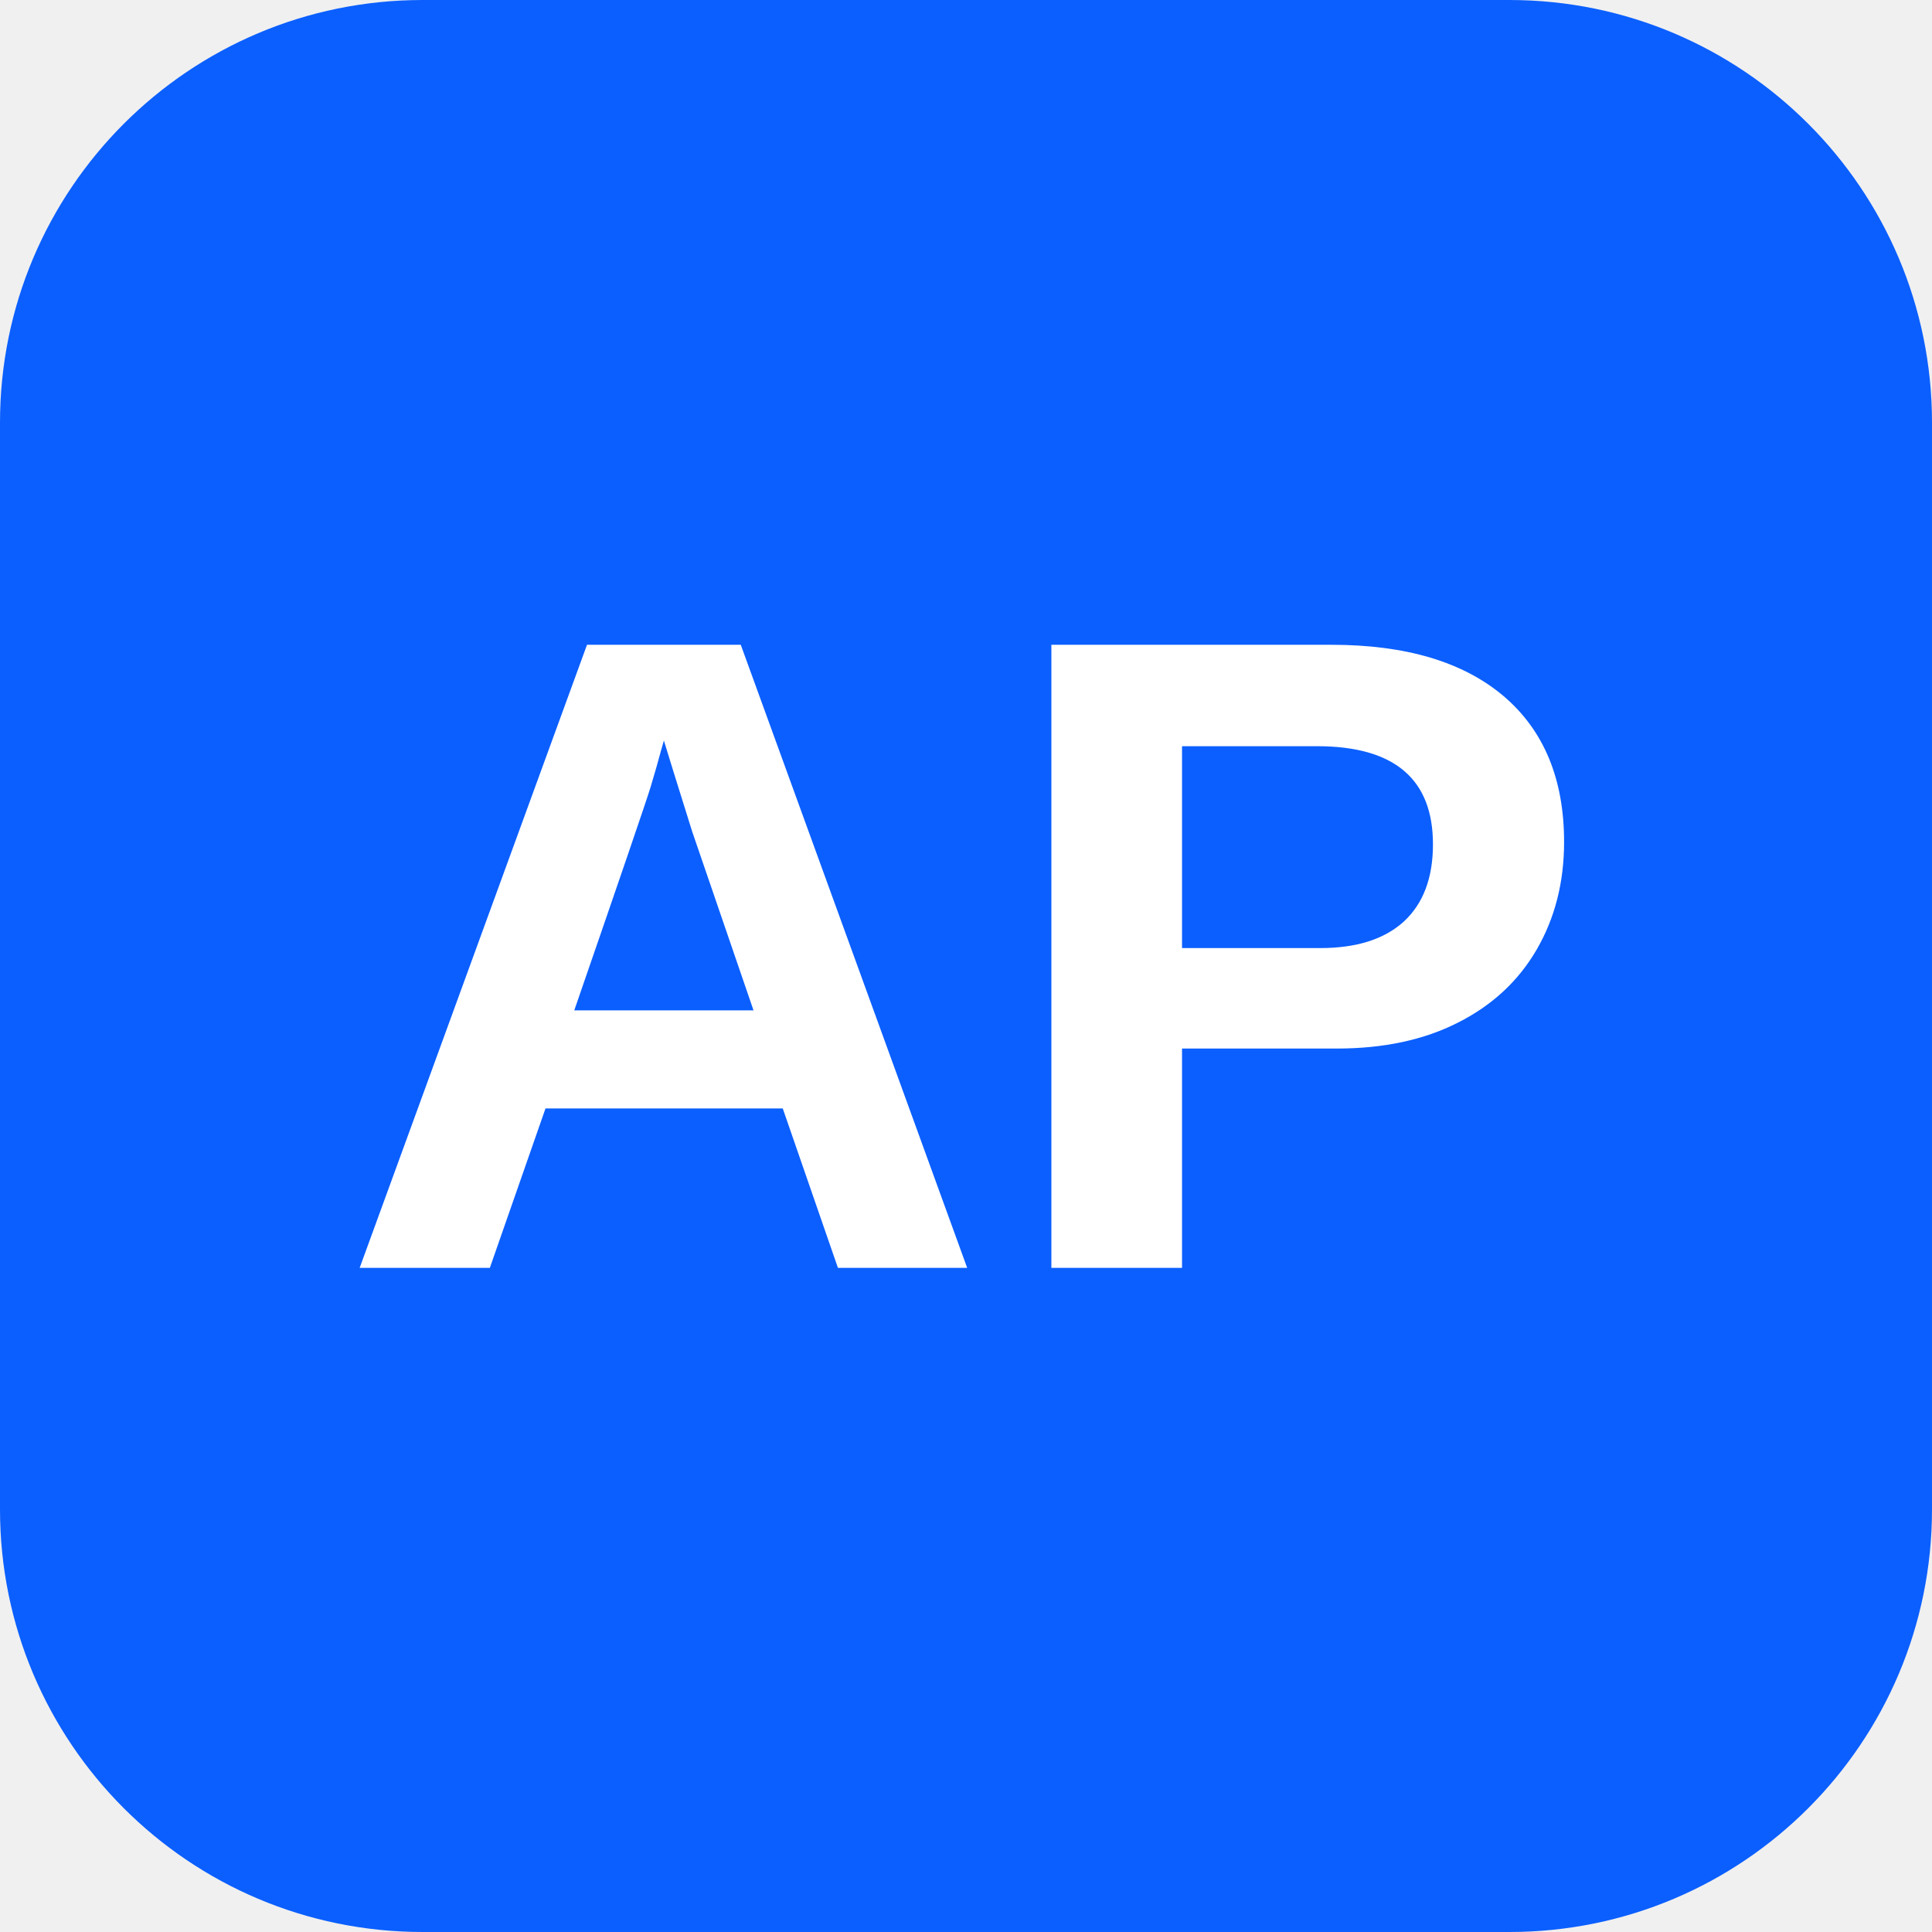
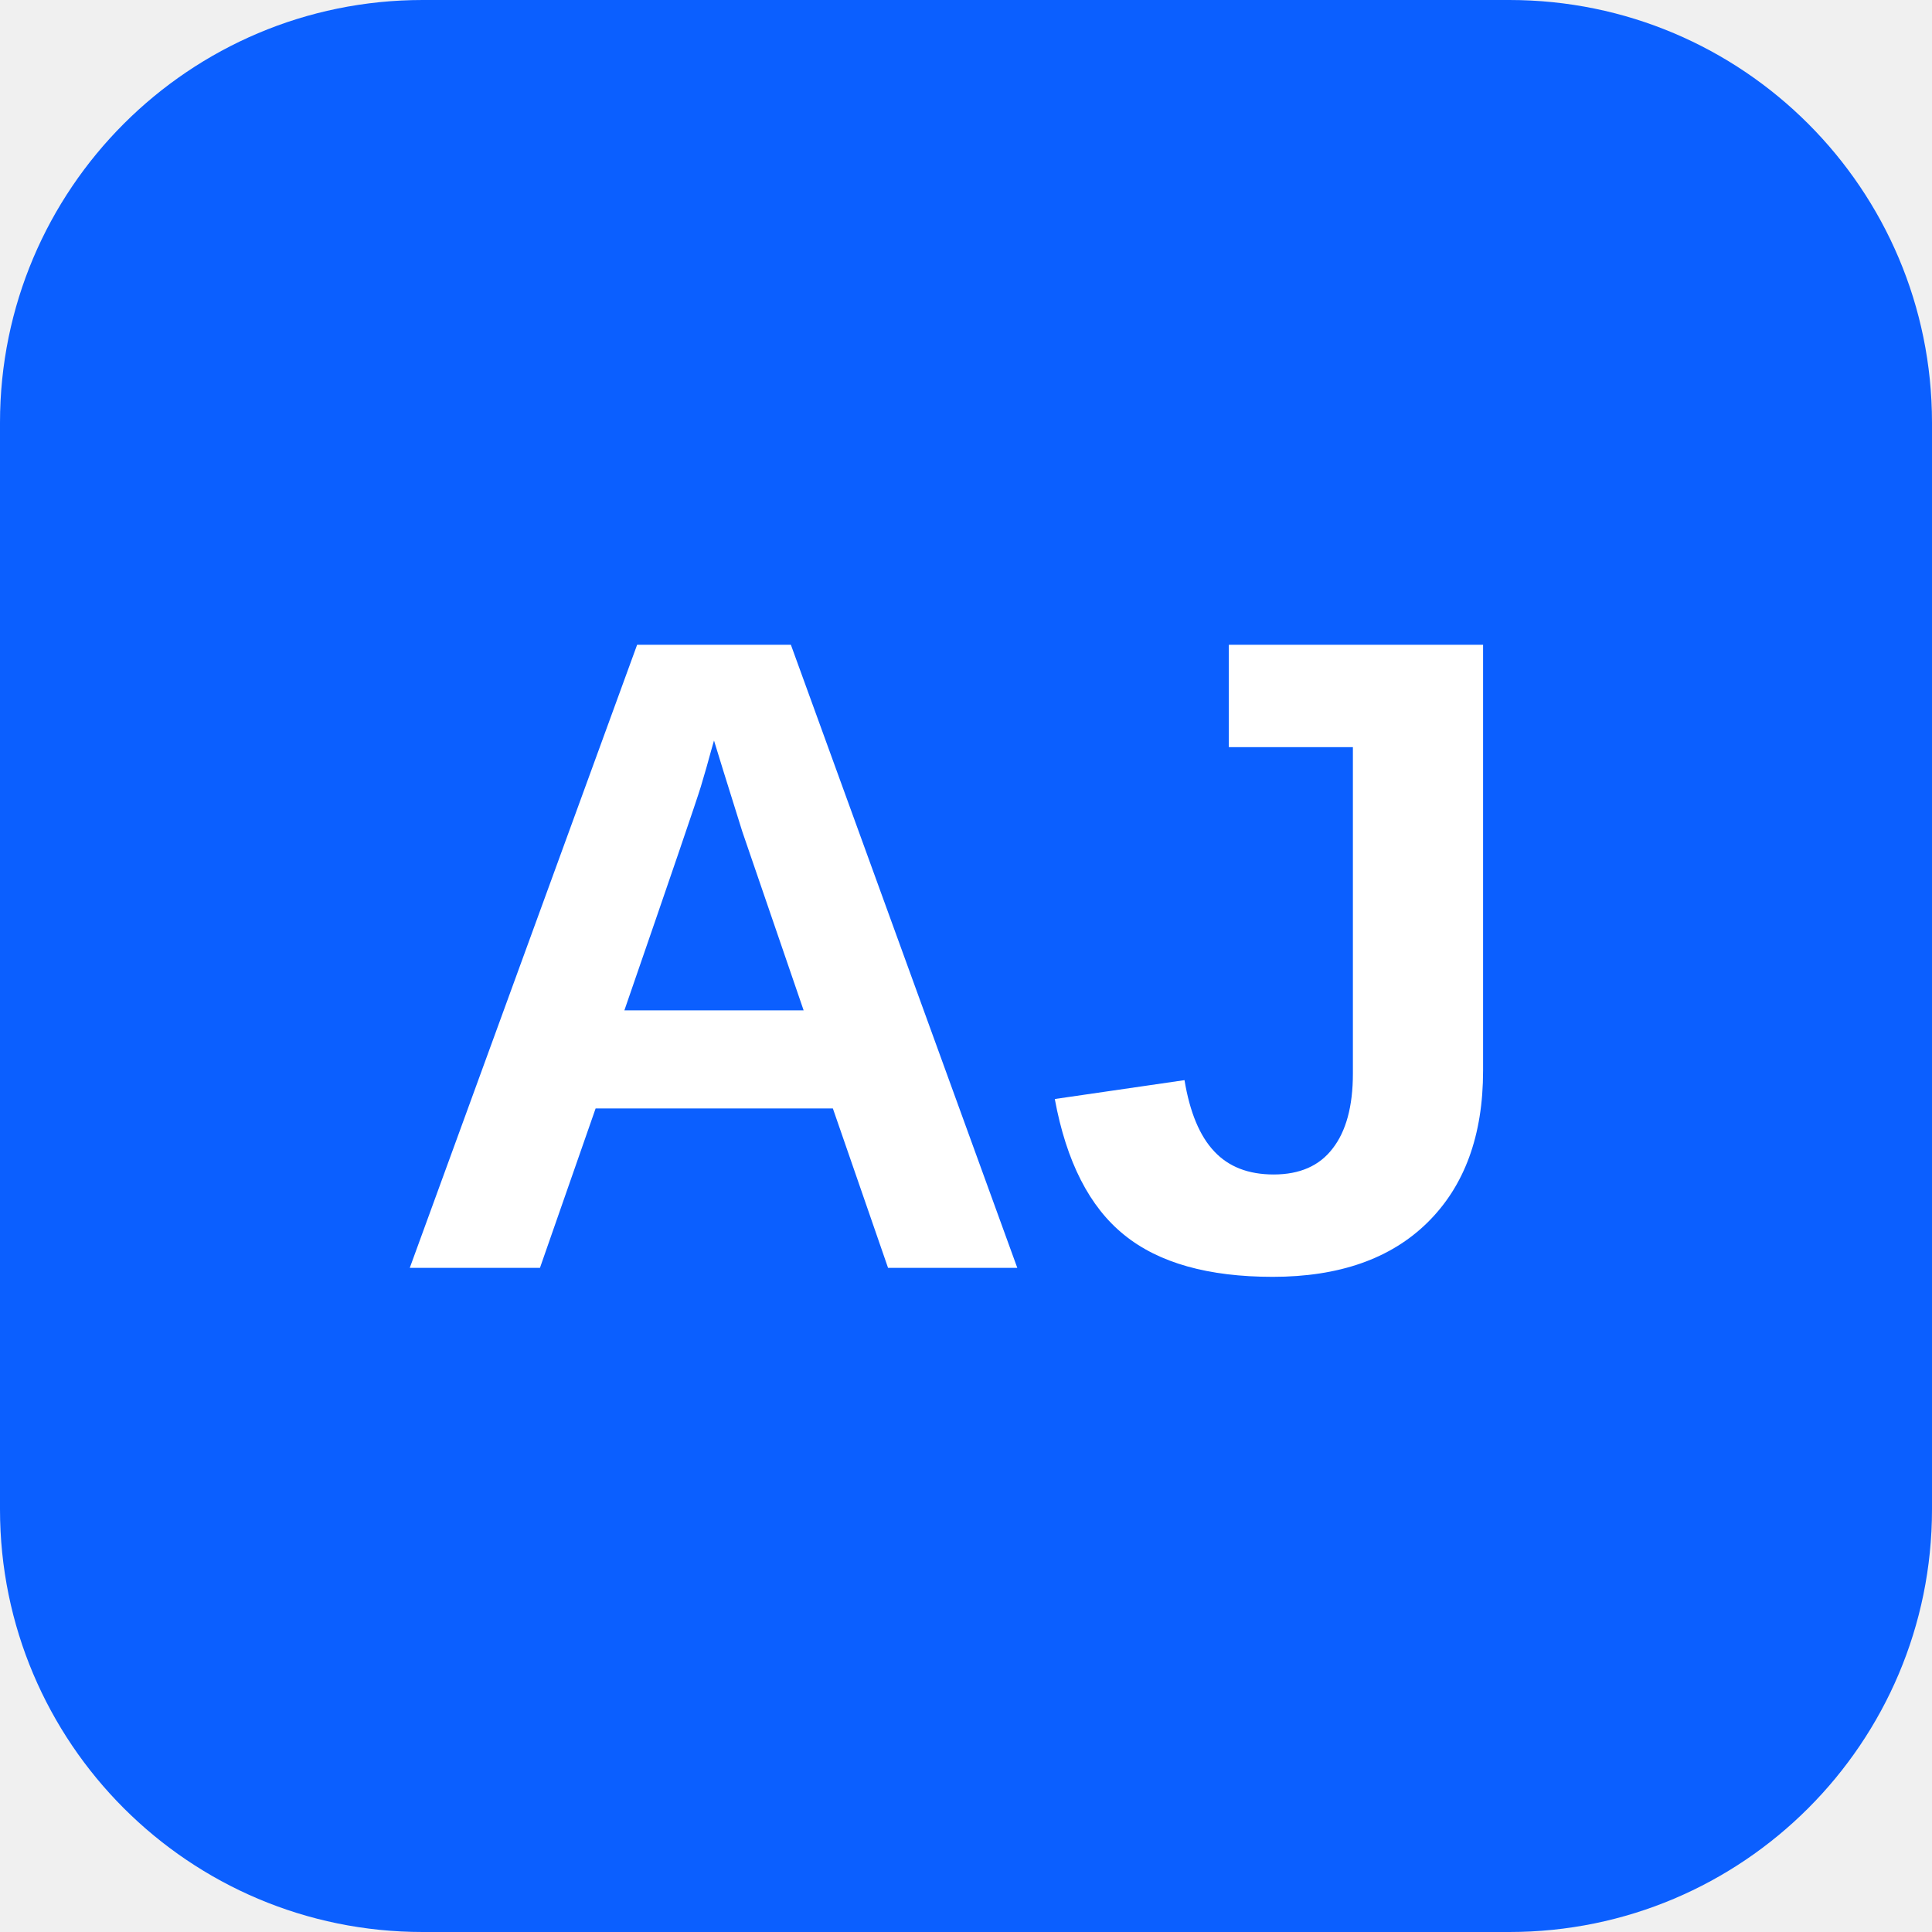
<svg xmlns="http://www.w3.org/2000/svg" viewBox="0 0 64 64">
  <rect width="64" height="64" rx="14" fill="#0b5fff" />
-   <text x="32" y="42" text-anchor="middle" font-family="Arial, Helvetica, sans-serif" font-weight="700" font-size="30" fill="#fff">AP</text>
+   <text x="32" y="42" text-anchor="middle" font-family="Arial, Helvetica, sans-serif" font-weight="700" font-size="30" fill="#fff">AJ</text>
</svg>
